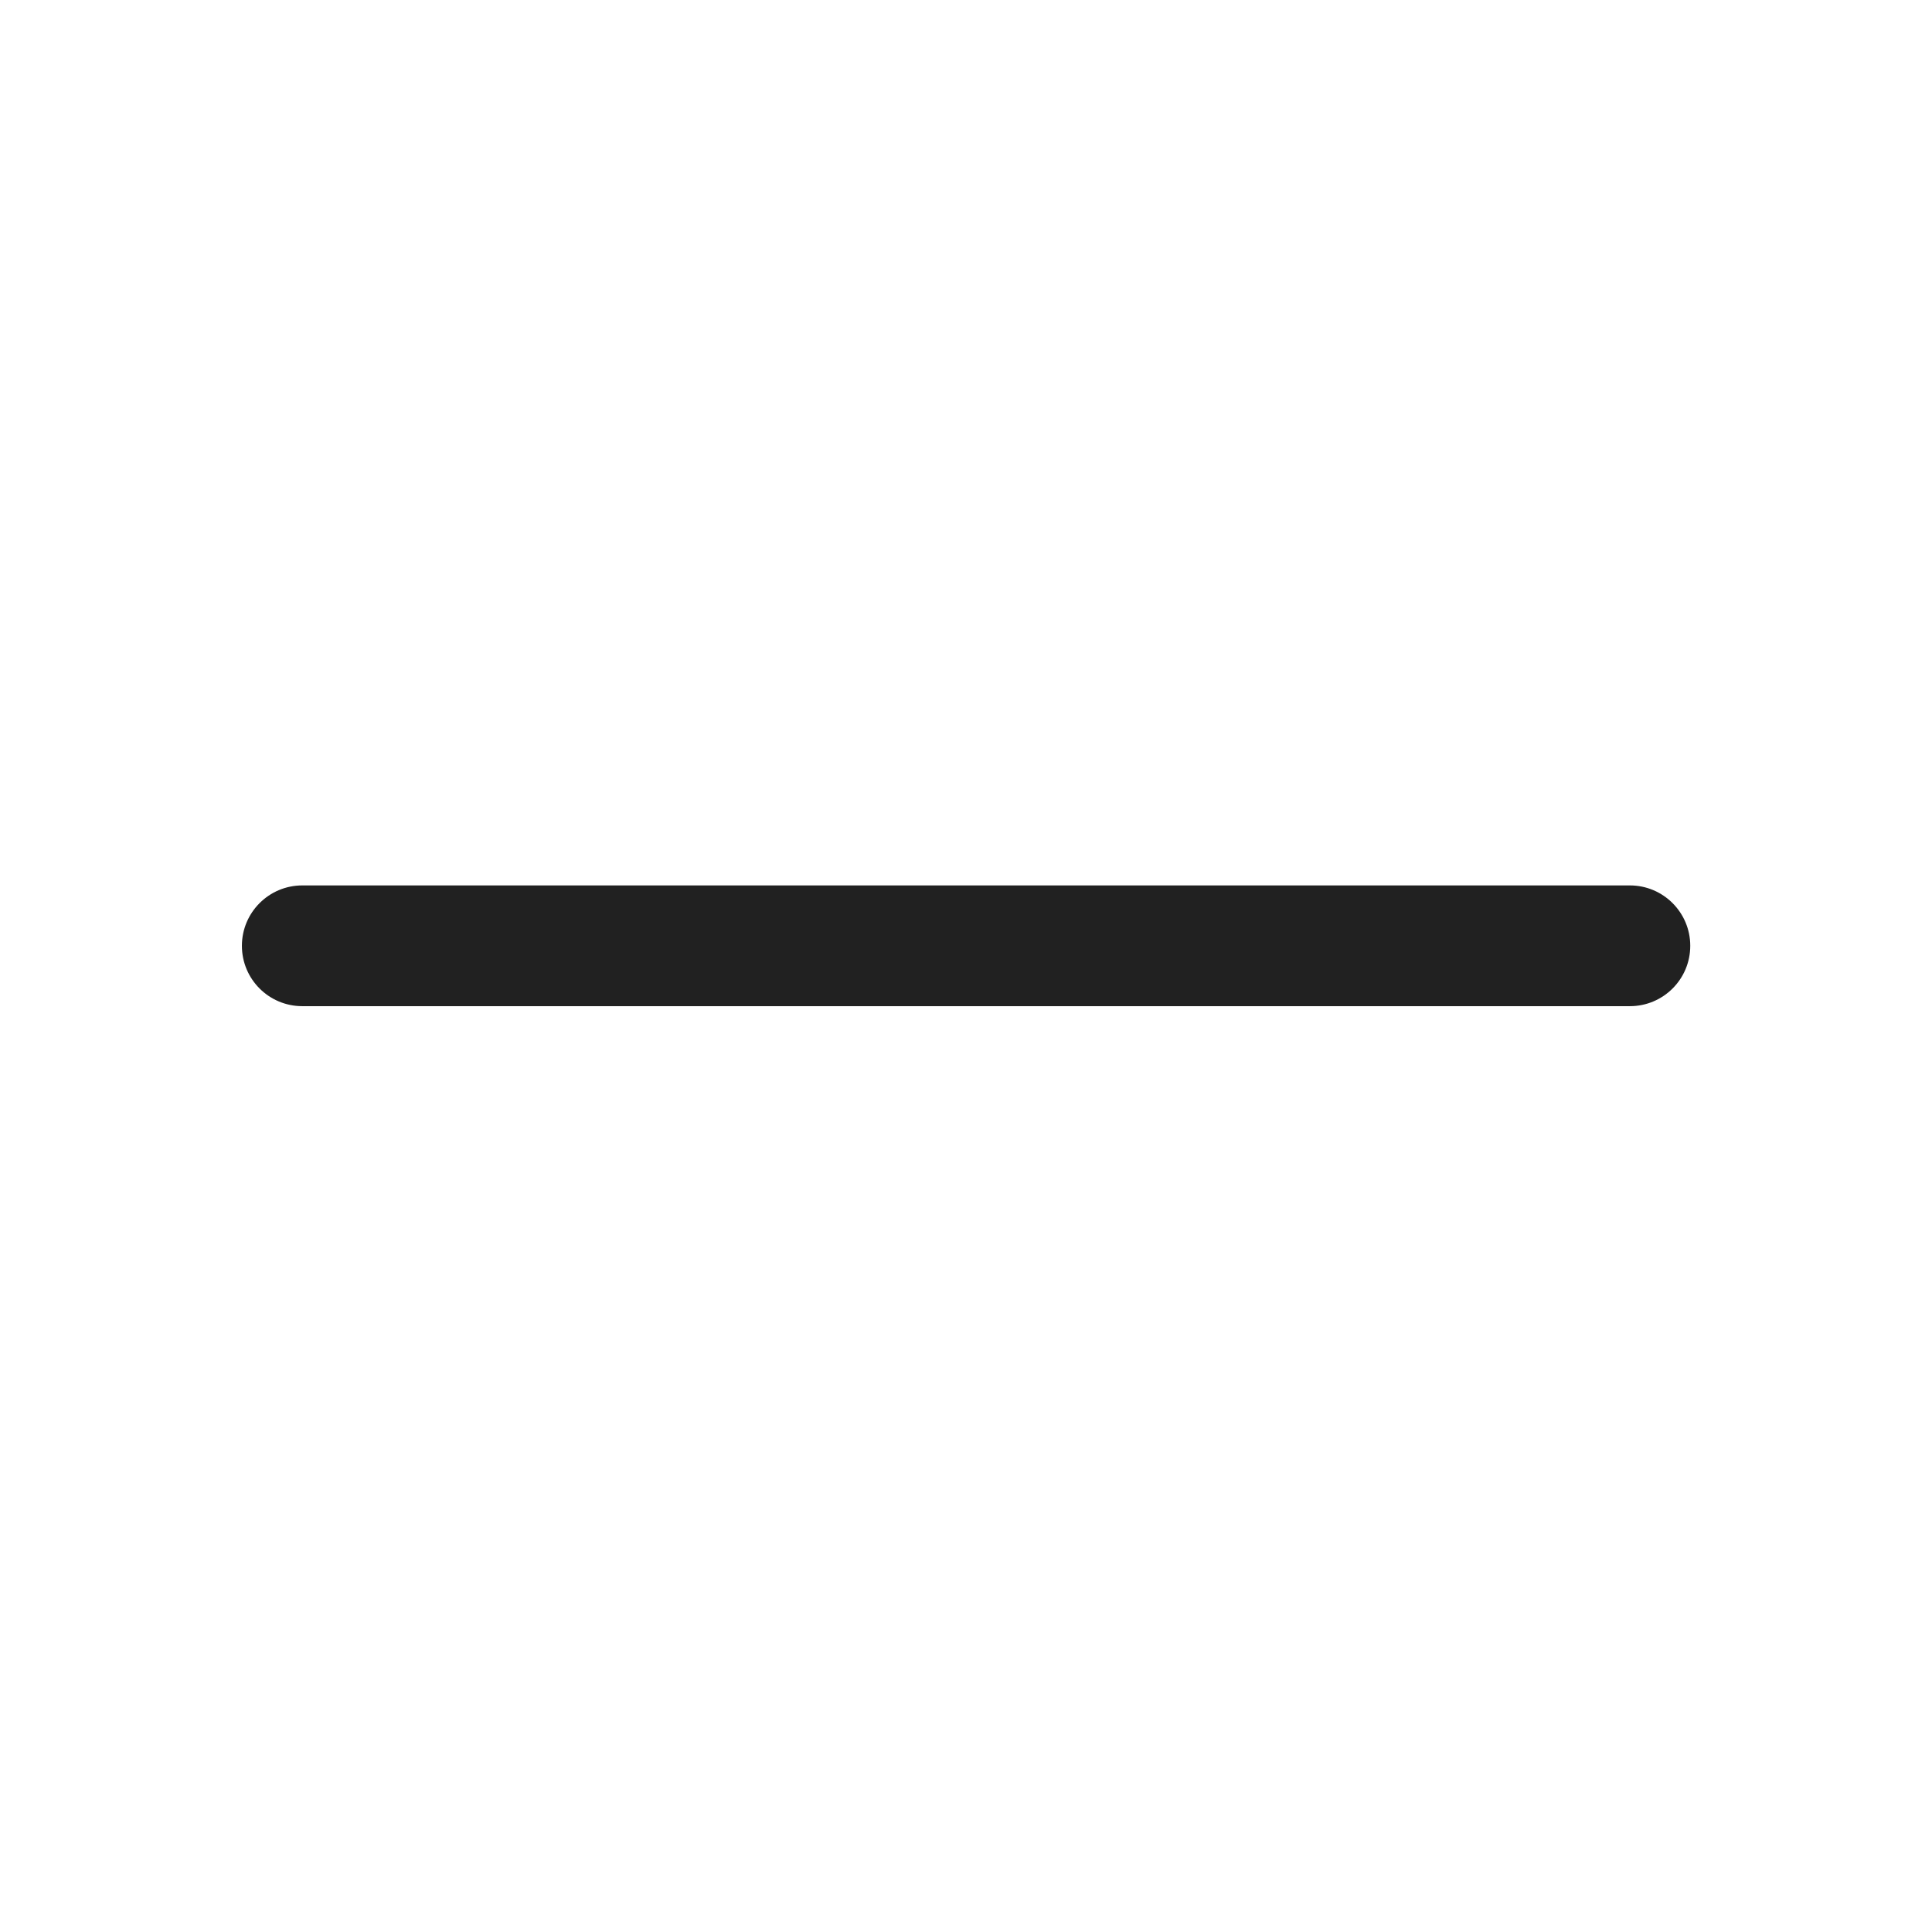
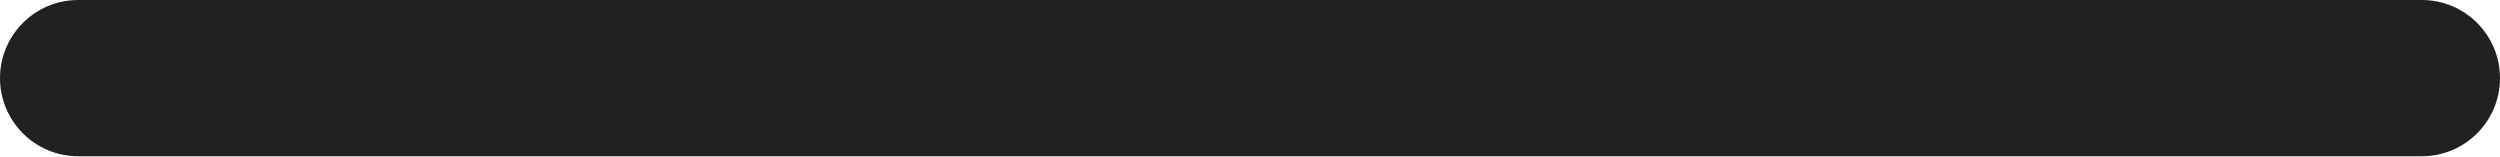
- <svg xmlns="http://www.w3.org/2000/svg" viewBox="0 0 24 24" fill="none">
-   <path d="M3.755 12.499H20.247C20.661 12.499 20.997 12.164 20.997 11.749C20.997 11.335 20.661 10.999 20.247 10.999H3.755C3.341 10.999 3.005 11.335 3.005 11.749C3.005 12.164 3.341 12.499 3.755 12.499Z" fill="#212121" />
+ <svg xmlns="http://www.w3.org/2000/svg" width="16" height="1" viewBox="0 0 16 1" fill="none">
+   <path d="M0 0.5C0 0.224 0.224 0 0.5 0H15.5C15.776 0 16 0.224 16 0.5C16 0.776 15.776 1 15.5 1H0.5C0.224 1 0 0.776 0 0.5Z" fill="#212121" />
</svg>
